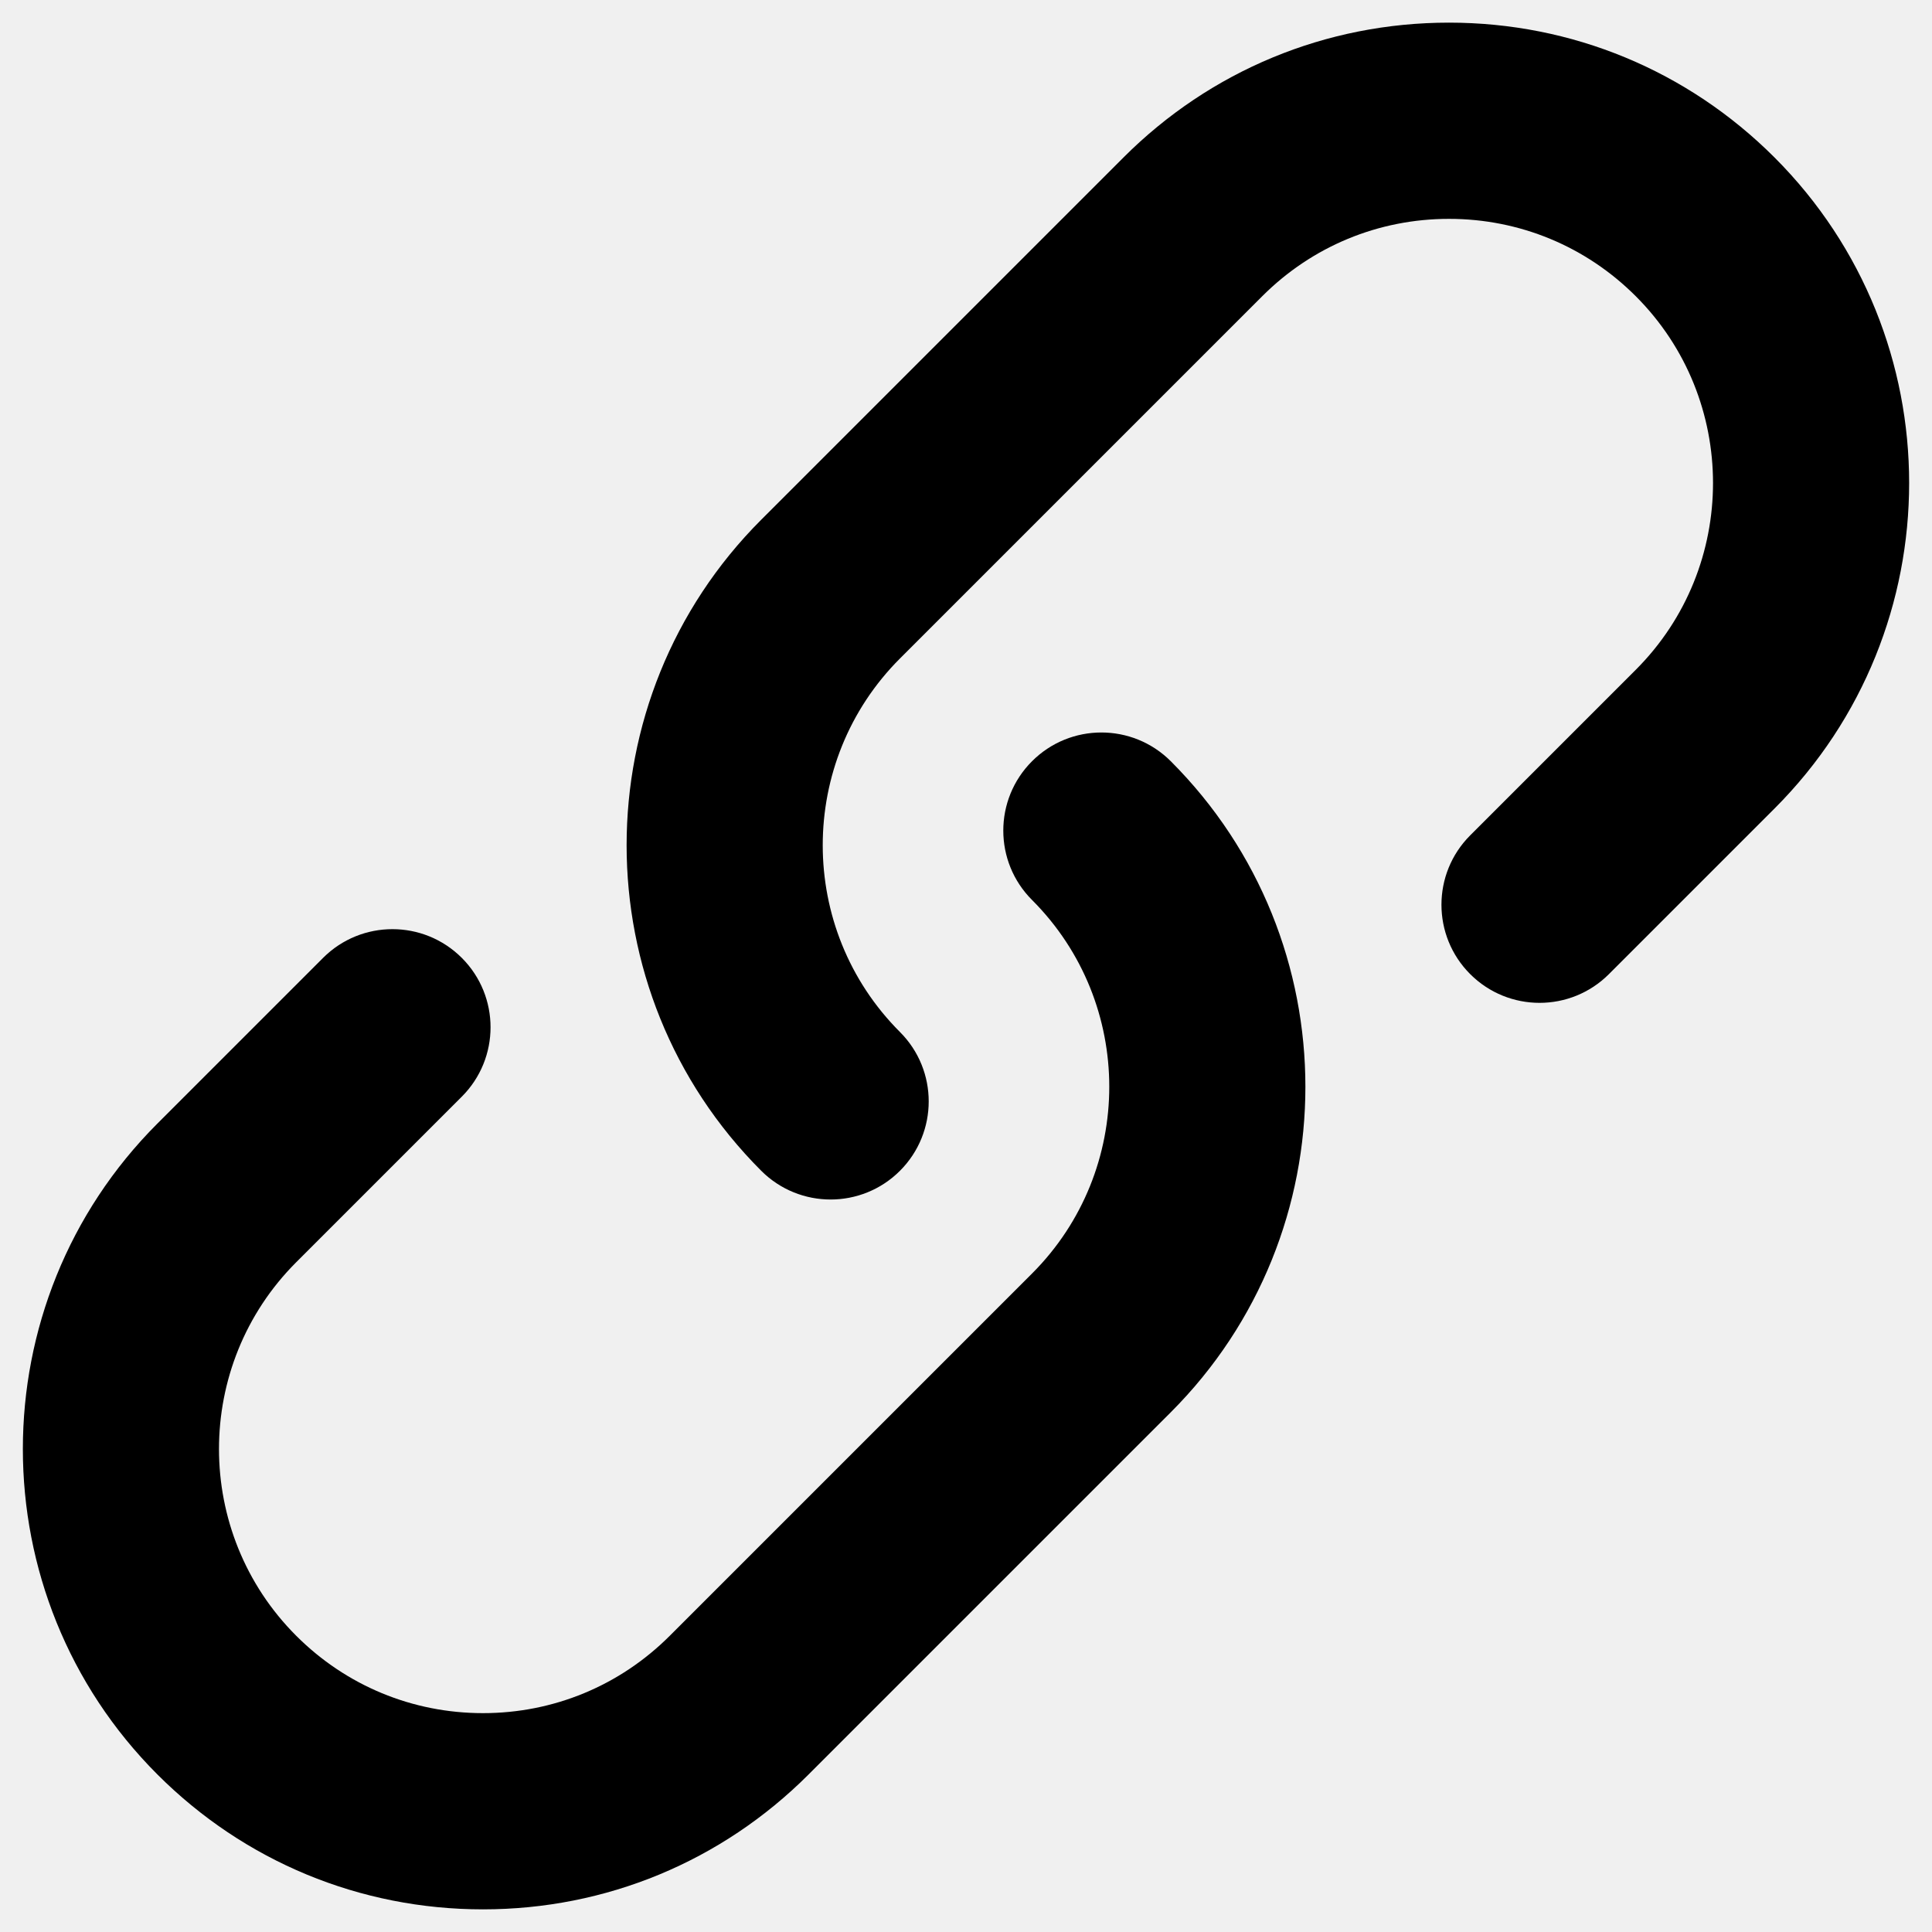
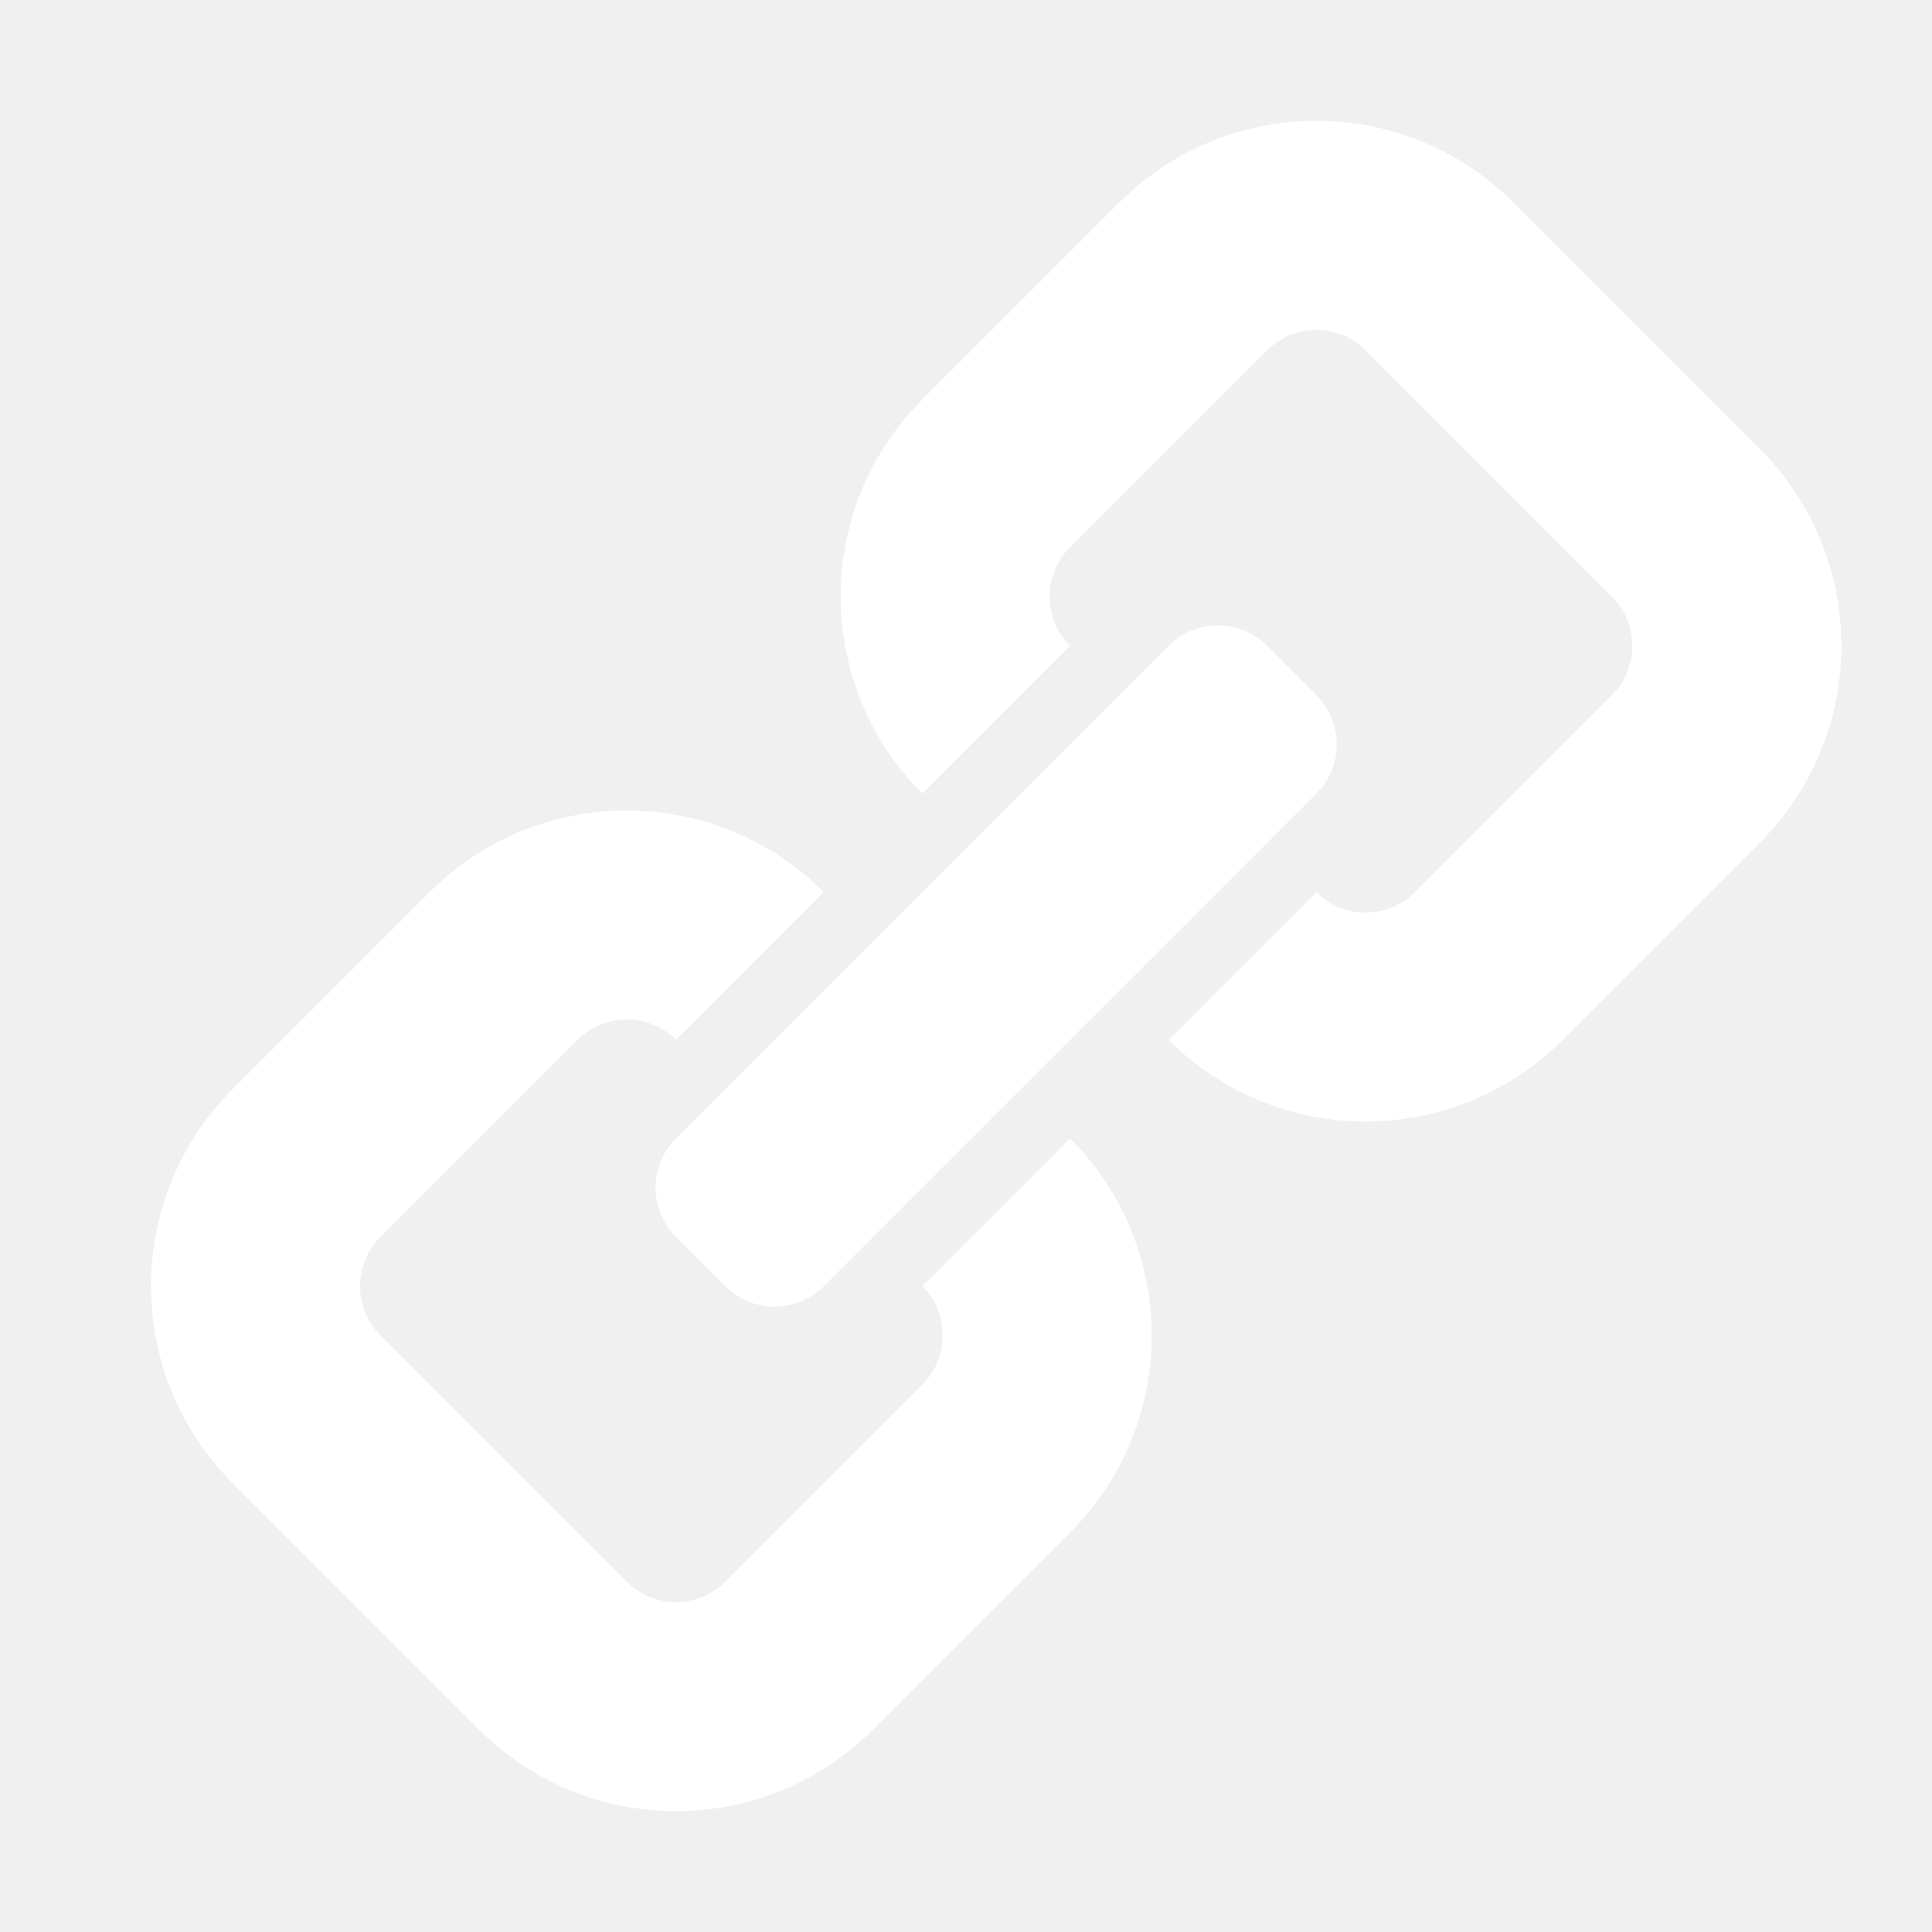
- <svg xmlns="http://www.w3.org/2000/svg" version="1.1" width="512" height="512" viewBox="0 0 512 512">
-   <g id="icomoon-ignore">
- </g>
-   <path d="M220.118 317.883c-6.655 0-13.308-2.538-18.385-7.615-47.567-47.568-47.567-124.967 0-172.535l96-96c23.044-23.043 53.68-35.733 86.267-35.733s63.224 12.69 86.268 35.732c47.566 47.568 47.566 124.967 0 172.535l-43.883 43.883c-10.154 10.154-26.615 10.154-36.77 0-10.153-10.153-10.153-26.616 0-36.77l43.883-43.883c27.292-27.293 27.292-71.702 0-98.995-13.221-13.221-30.8-20.502-49.498-20.502s-36.276 7.281-49.498 20.503l-96 95.999c-27.293 27.293-27.293 71.703 0 98.996 10.154 10.153 10.153 26.616 0 36.77-5.075 5.076-11.731 7.615-18.384 7.615z" />
-   <path d="M128 506c-32.588 0-63.225-12.69-86.267-35.732-47.567-47.568-47.567-124.967 0-172.535l43.882-43.882c10.154-10.153 26.617-10.153 36.77 0 10.154 10.153 10.154 26.616 0 36.77l-43.882 43.882c-27.293 27.293-27.293 71.703 0 98.996 13.22 13.22 30.799 20.501 49.497 20.501s36.276-7.281 49.499-20.503l96-95.999c27.292-27.293 27.292-71.703 0-98.996-10.154-10.154-10.153-26.616 0-36.77 10.153-10.153 26.616-10.153 36.77 0.001 47.566 47.567 47.566 124.966 0.001 172.534l-96.001 96c-23.045 23.044-53.682 35.733-86.269 35.733z" />
+ <svg xmlns="http://www.w3.org/2000/svg" width="32px" height="32px" viewBox="0 0 32 32" version="1.1">
+   <defs />
+   <g id="Link-Icon" stroke="none" stroke-width="1" fill="none" fill-rule="evenodd">
+     <path d="M19.385,17.154 C21.934,17.154 24,19.22 24,21.769 L24,26.385 C24,28.934 21.934,31 19.385,31 L13.615,31 C11.066,31 9,28.934 9,26.385 L9,21.769 C9,19.22 11.066,17.154 13.615,17.154 L13.615,20.615 C12.978,20.615 12.462,21.132 12.462,21.769 L12.462,26.385 C12.462,27.022 12.978,27.538 13.615,27.538 L19.385,27.538 C20.022,27.538 20.538,27.022 20.538,26.385 L20.538,21.769 C20.538,21.132 20.022,20.615 19.385,20.615 L19.385,17.154 Z M19.385,14.846 L19.385,11.385 C20.022,11.385 20.538,10.868 20.538,10.231 L20.538,5.615 C20.538,4.978 20.022,4.462 19.385,4.462 L13.615,4.462 C12.978,4.462 12.462,4.978 12.462,5.615 L12.462,10.231 C12.462,10.868 12.978,11.385 13.615,11.385 L13.615,14.846 C11.066,14.846 9,12.78 9,10.231 L9,5.615 C9,3.066 11.066,1 13.615,1 L19.385,1 C21.934,1 24,3.066 24,5.615 L24,10.231 C24,12.78 21.934,14.846 19.385,14.846 Z M15.923,9.077 C15.286,9.077 14.769,9.594 14.769,10.231 L14.769,21.769 C14.769,22.406 15.286,22.923 15.923,22.923 L17.077,22.923 C17.714,22.923 18.231,22.406 18.231,21.769 L18.231,10.231 C18.231,9.594 17.714,9.077 17.077,9.077 L15.923,9.077 Z" id="Link" fill="#FFFFFF" fill-rule="nonzero" transform="translate(16.5, 16) rotate(45) translate(-16.5, -16) " />
+   </g>
</svg>
